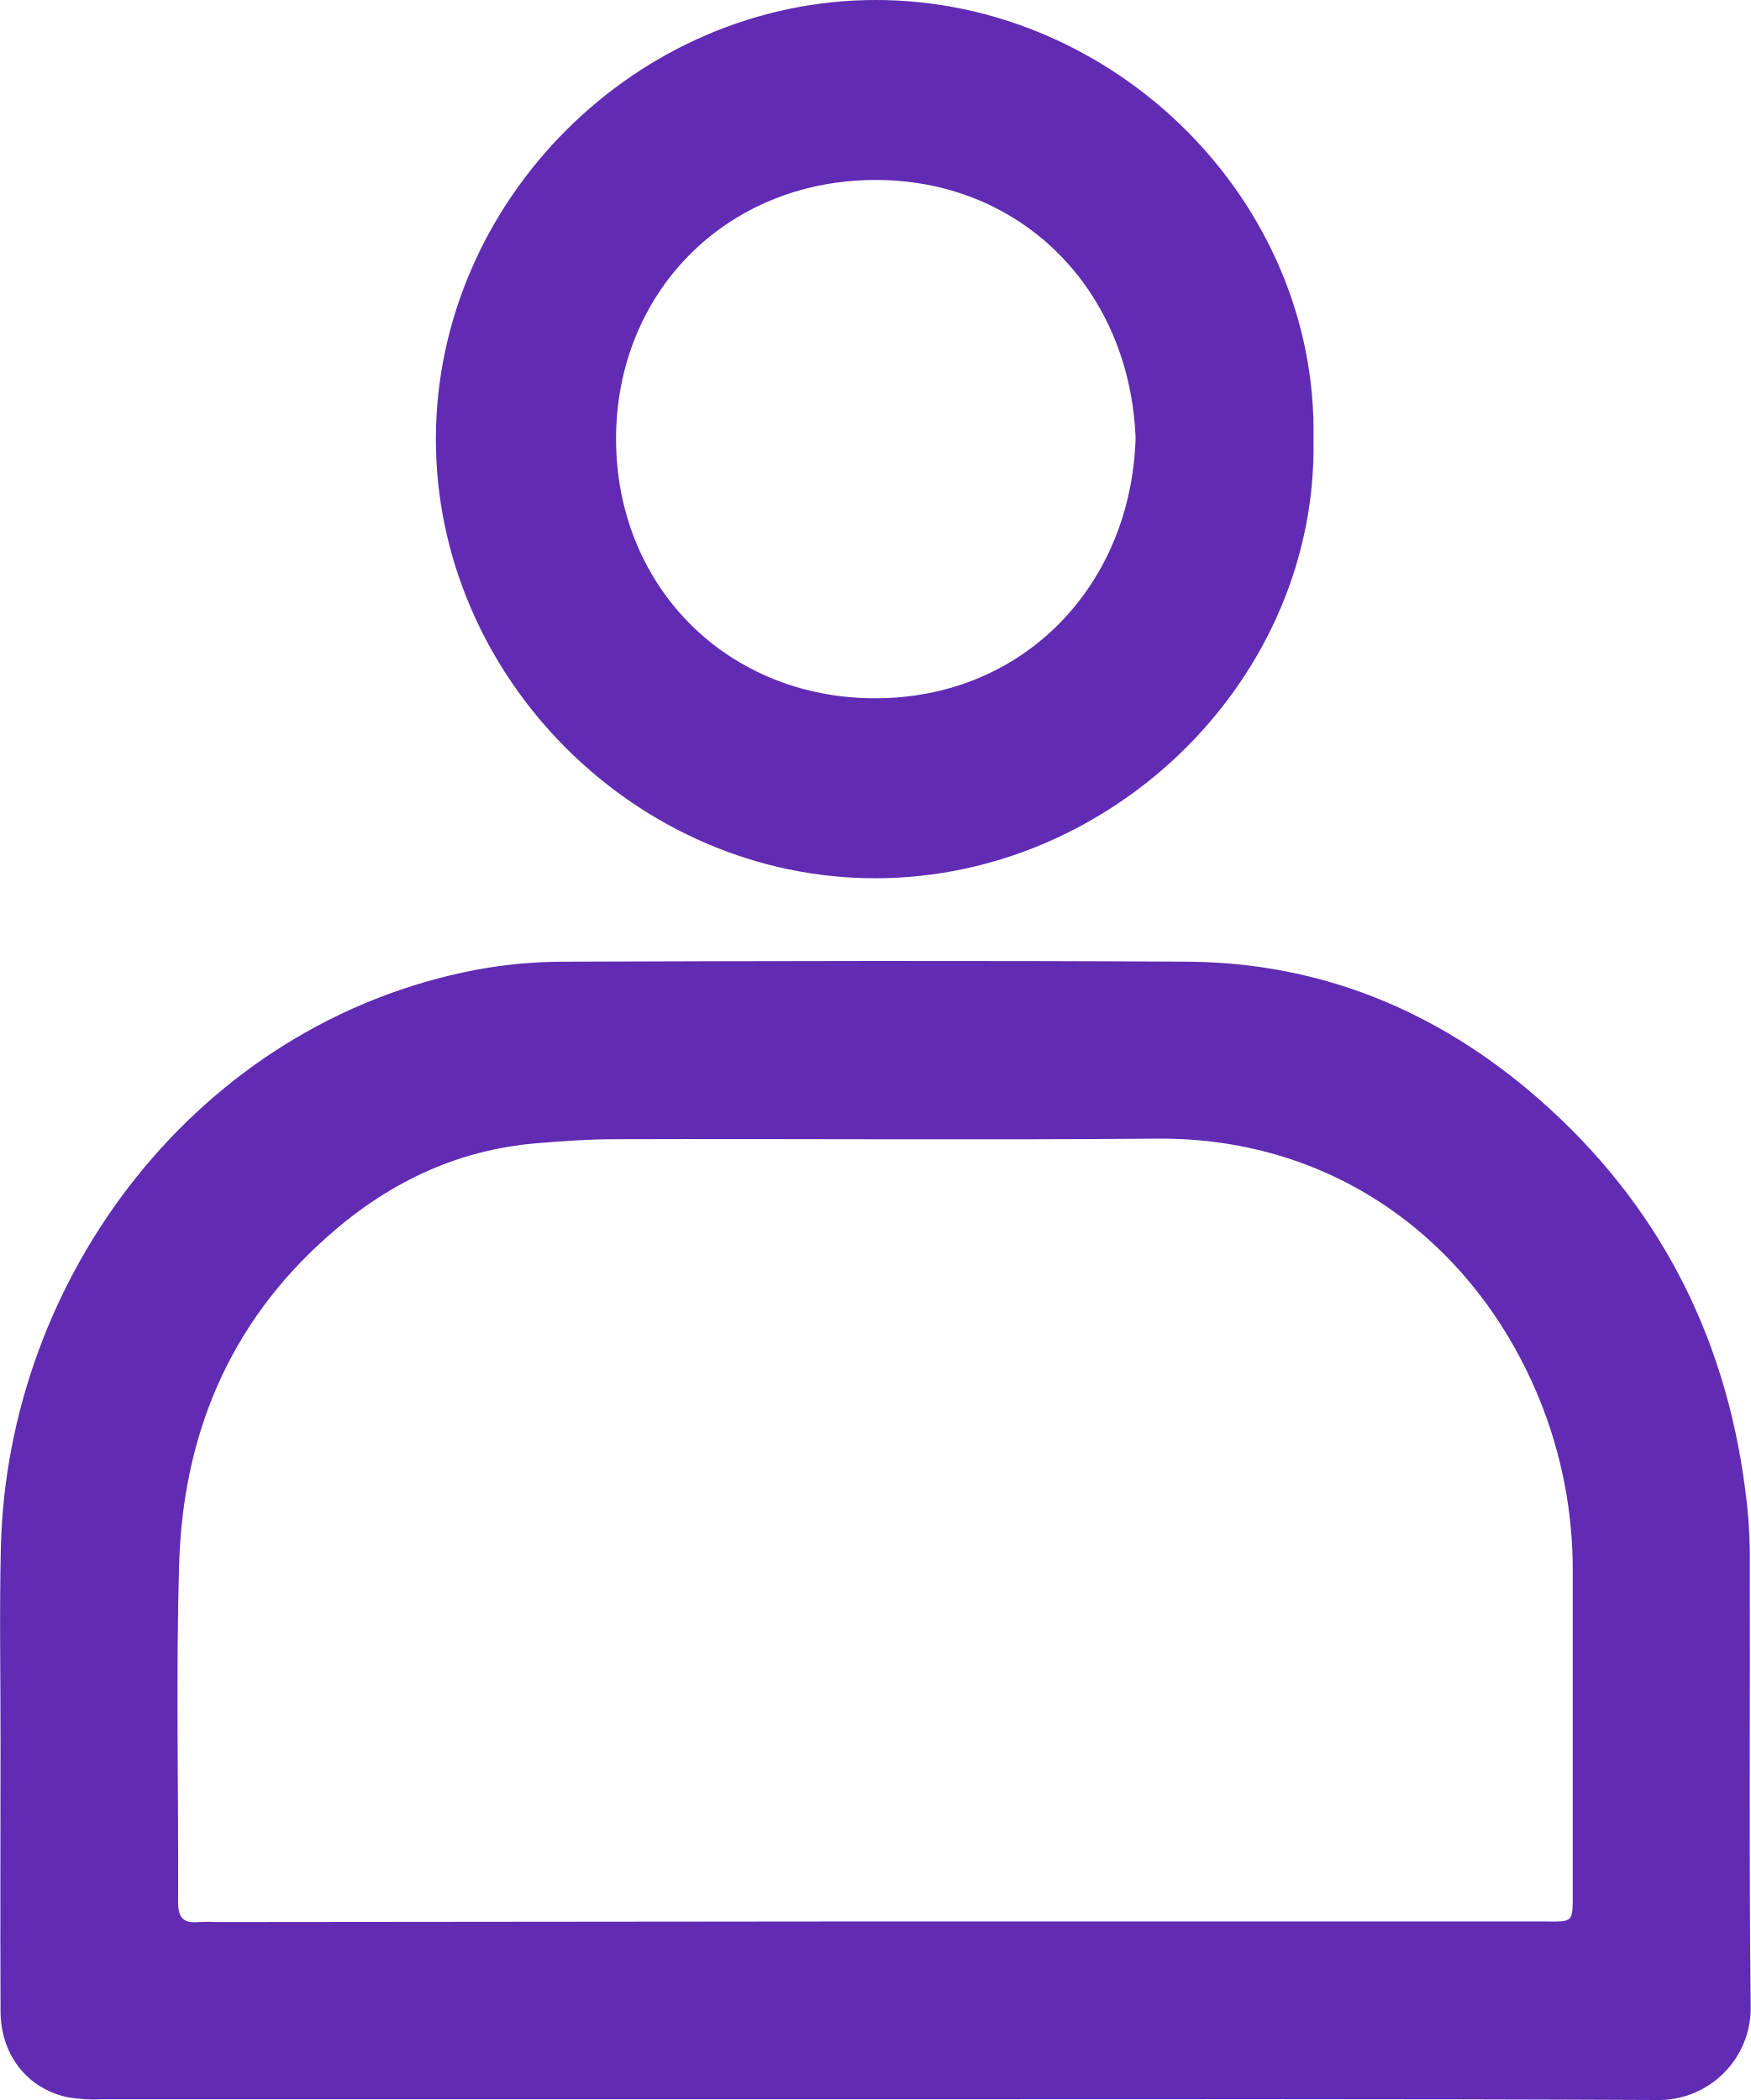
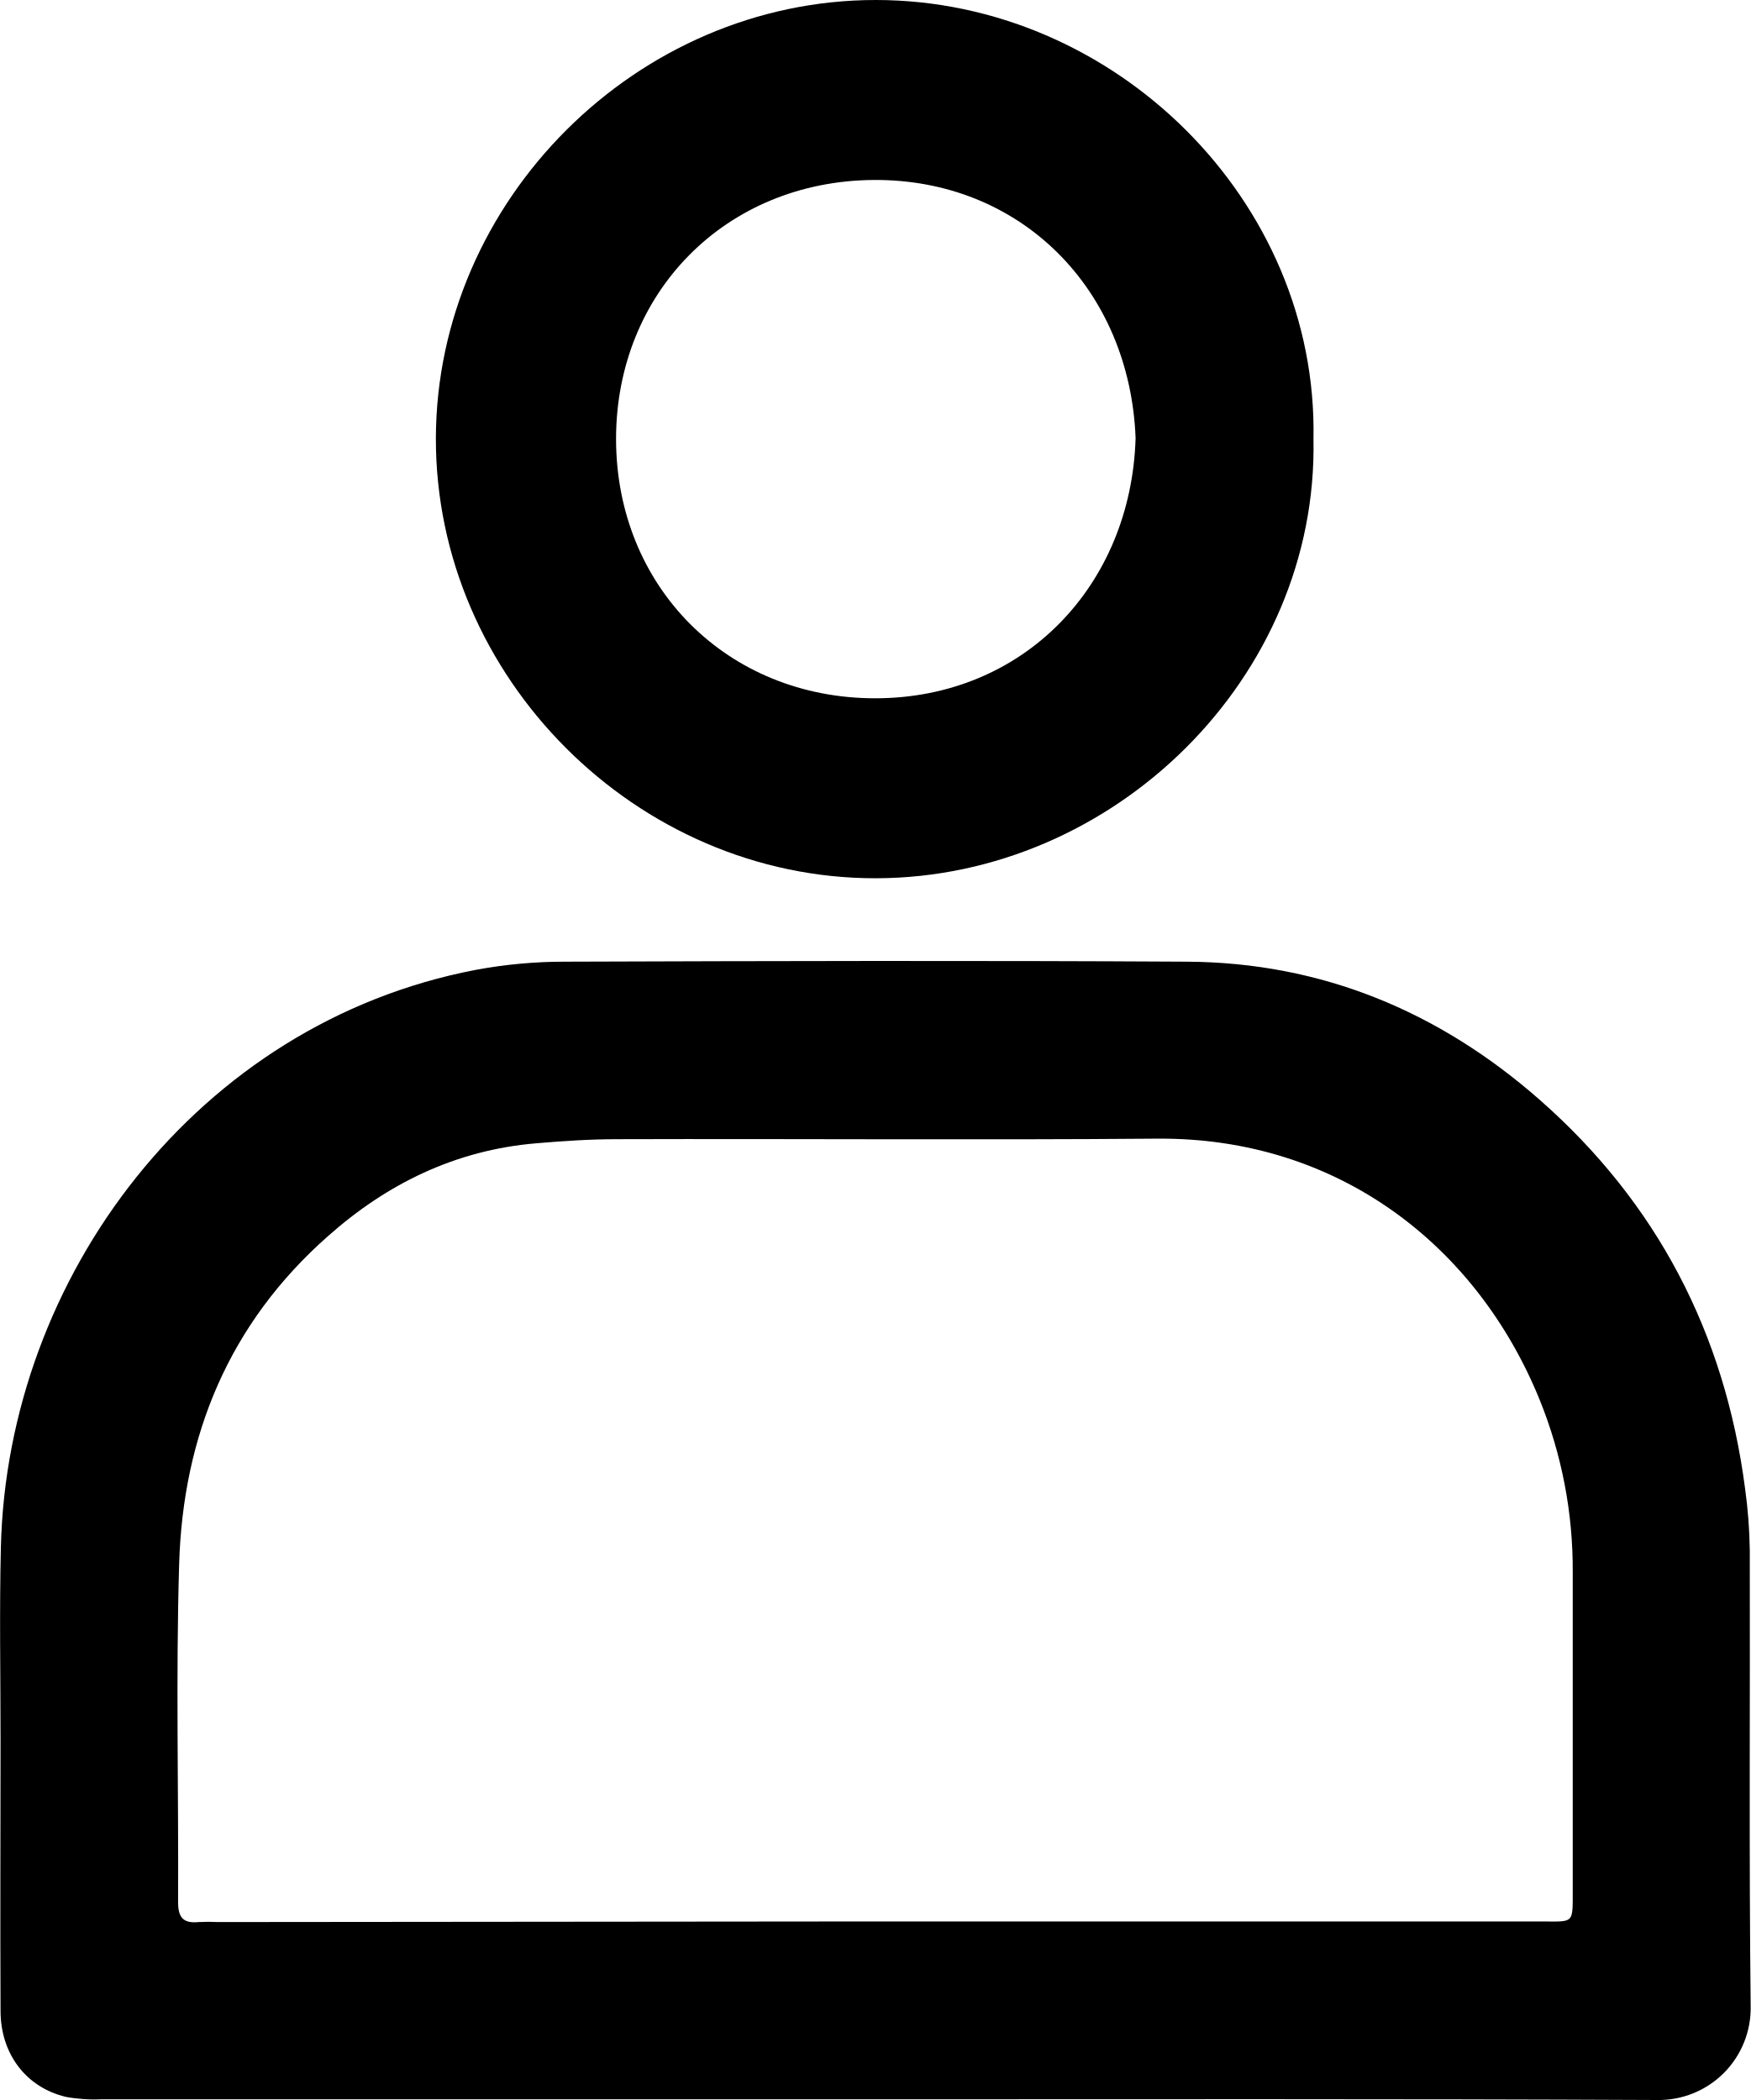
<svg xmlns="http://www.w3.org/2000/svg" viewBox="0 0 320.15 384.13">
-   <defs>
-     <style>.cls-1{fill:#612bb4;}</style>
-   </defs>
-   <g id="Layer_2" data-name="Layer 2">
-     <g id="Layer_1-2" data-name="Layer 1">
-       <g id="PERSON">
-         <path class="cls-1" d="M159.75,384q-70.6,0-141.21,0a28.76,28.76,0,0,1-6.44-.43c-7.27-1.69-12-7.83-12-15.74-.08-16.47,0-32.94,0-49.4,0-11.81-.22-23.63.06-35.43,1.19-49.48,36-95.83,86.77-105.58a88.52,88.52,0,0,1,16.33-1.51c37.92-.13,75.85-.22,113.77,0,24.64.13,46.12,9.1,64.5,25.23C303,220,315.42,243.87,319.12,272.23a90.86,90.86,0,0,1,.87,11.41c.07,27.77-.15,55.55.16,83.32A16.82,16.82,0,0,1,303,384.13C255.22,383.9,207.48,384,159.75,384Zm-.19-32.53h122.2c6.21,0,5.84.6,5.85-6,0-19.29,0-38.58,0-57.86a82.66,82.66,0,0,0-6.06-31.59c-11.43-28.12-36.79-48-69.94-47.74-32.92.27-65.84,0-98.76.1-5,0-10,.34-14.9.76-14.62,1.25-27.16,7.36-38,17-18,15.89-26.5,36.38-27.19,60-.61,20.6-.09,41.23-.19,61.85,0,2.91,1.09,3.86,3.8,3.59a33.84,33.84,0,0,1,3.49,0Z" />
-         <path class="cls-1" d="M240.2,80.29c.88,43.63-36.47,80.28-80,80.36-43.75.09-80.6-36.75-80.49-80.54C79.85,36.64,116.48,0,160.15,0S241.05,36.69,240.2,80.29Zm-32.53-.15c-1.06-27.34-21.1-47.42-47.92-47.22-27.05.21-47.06,20.58-47.09,47.34,0,27.09,20.38,47.51,47.46,47.47S206.86,107.11,207.67,80.14Z" />
-       </g>
-     </g>
-   </g>
+   <path d="M159.75,384q-70.6,0-141.21,0a28.76,28.76,0,0,1-6.44-.43c-7.27-1.69-12-7.83-12-15.74-.08-16.47,0-32.94,0-49.4,0-11.81-.22-23.63.06-35.43,1.19-49.48,36-95.83,86.77-105.58a88.52,88.52,0,0,1,16.33-1.51c37.92-.13,75.85-.22,113.77,0,24.64.13,46.12,9.1,64.5,25.23C303,220,315.42,243.87,319.12,272.23a90.86,90.86,0,0,1,.87,11.41c.07,27.77-.15,55.55.16,83.32A16.82,16.82,0,0,1,303,384.13C255.22,383.9,207.48,384,159.75,384Zm-.19-32.53h122.2c6.21,0,5.84.6,5.85-6,0-19.29,0-38.58,0-57.86a82.66,82.66,0,0,0-6.06-31.59c-11.43-28.12-36.79-48-69.94-47.74-32.92.27-65.84,0-98.76.1-5,0-10,.34-14.9.76-14.62,1.25-27.16,7.36-38,17-18,15.89-26.5,36.38-27.19,60-.61,20.6-.09,41.23-.19,61.85,0,2.91,1.09,3.86,3.8,3.59a33.84,33.84,0,0,1,3.49,0Z" />
+   <path d="M240.2,80.29c.88,43.63-36.47,80.28-80,80.36-43.75.09-80.6-36.75-80.49-80.54C79.85,36.64,116.48,0,160.15,0S241.05,36.69,240.2,80.29Zm-32.53-.15c-1.06-27.34-21.1-47.42-47.92-47.22-27.05.21-47.06,20.58-47.09,47.34,0,27.09,20.38,47.51,47.46,47.47S206.86,107.11,207.67,80.14Z" />
</svg>
